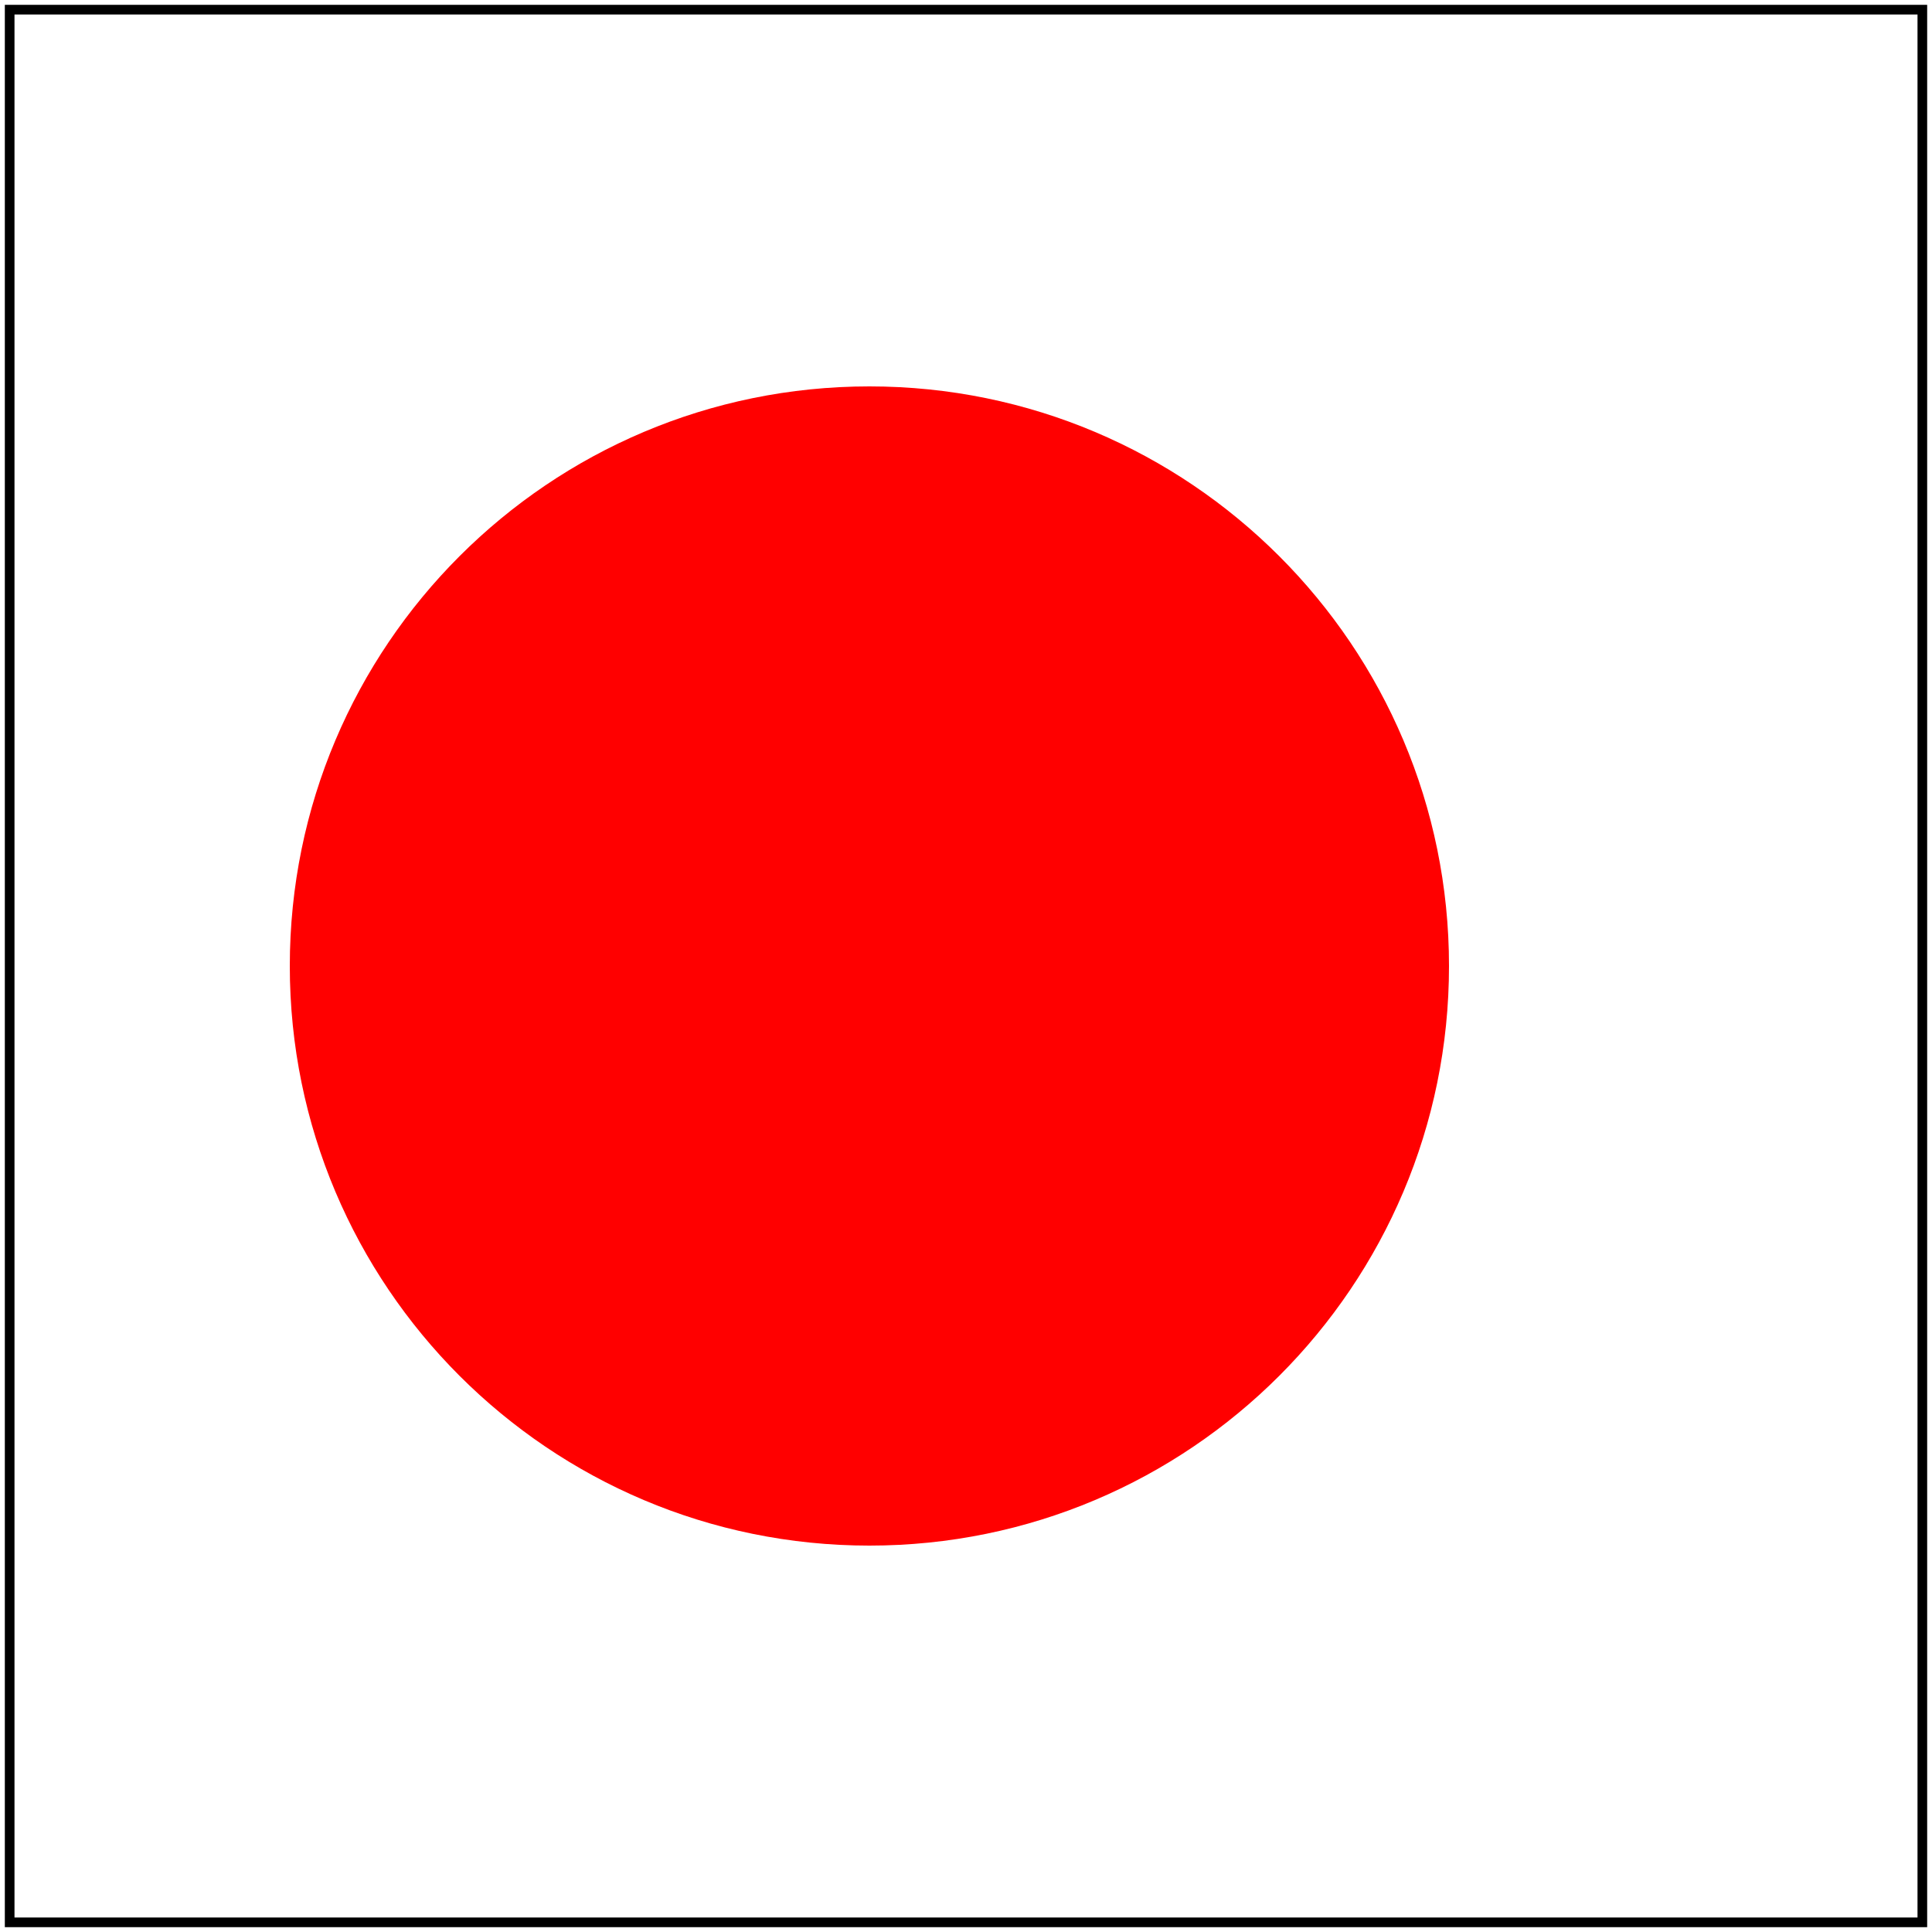
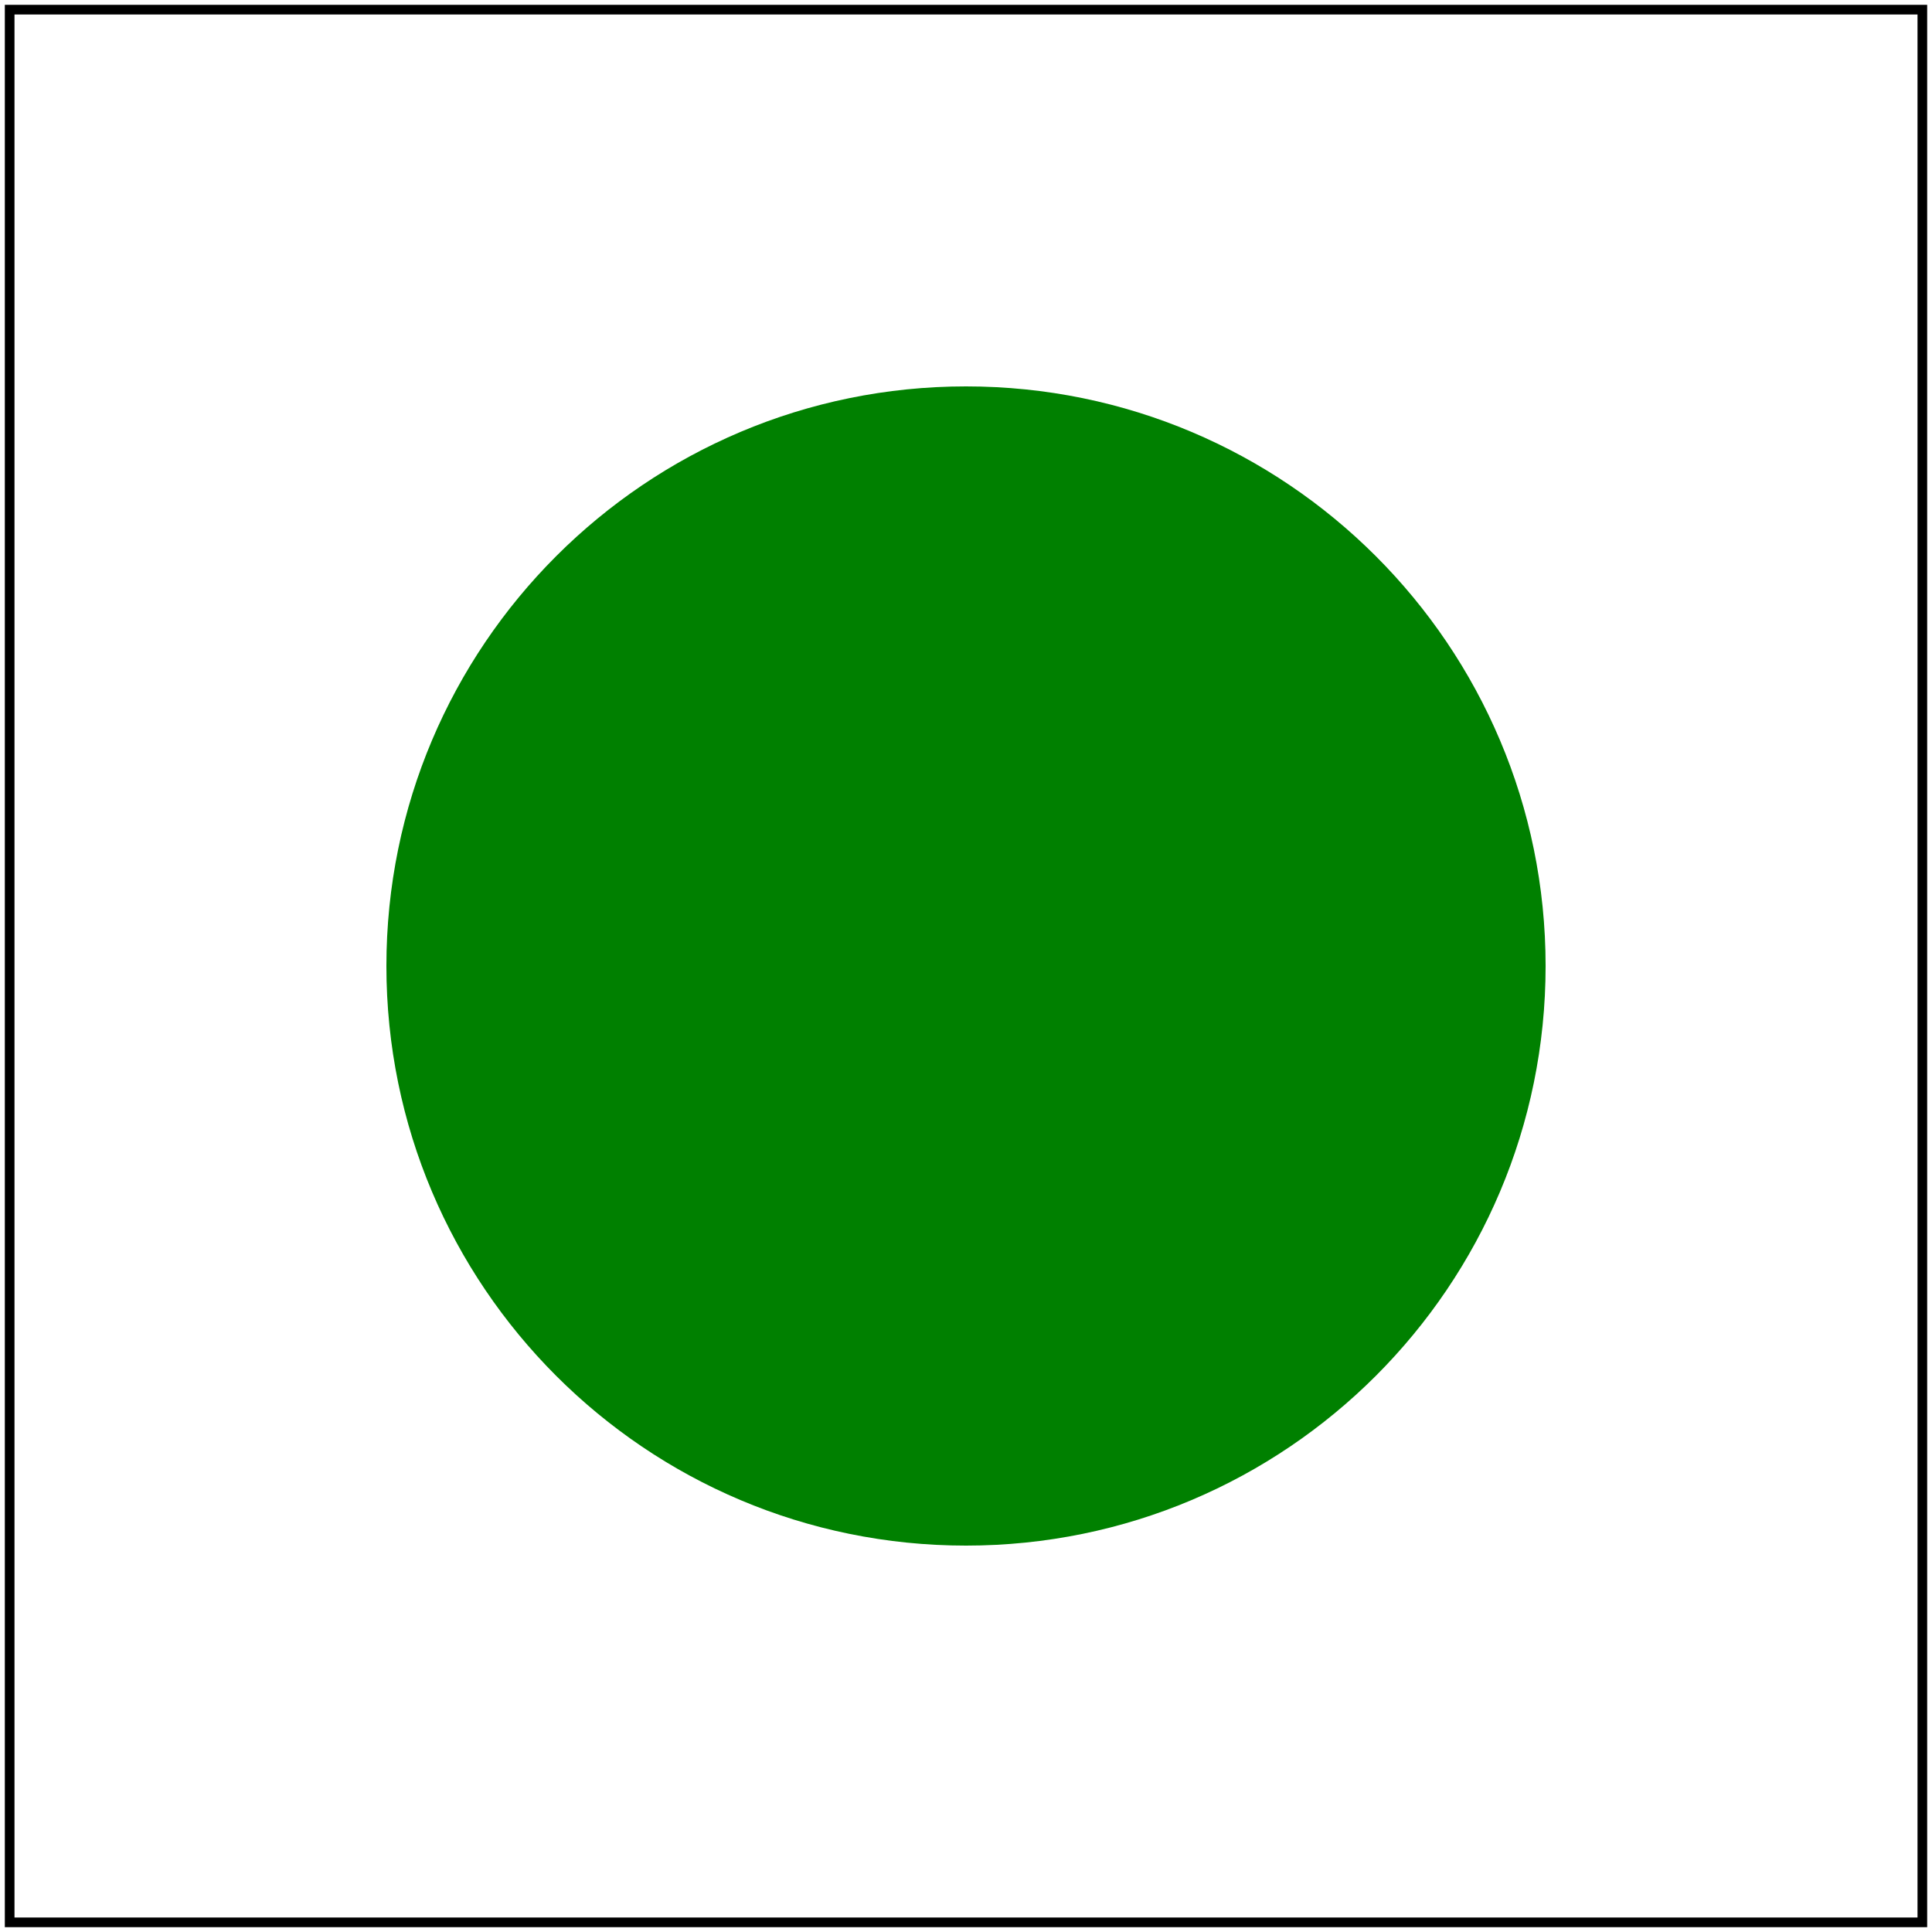
<svg xmlns="http://www.w3.org/2000/svg" id="svg1" viewBox="0 0 200 200">
-   <ellipse id="ellipse1" cx="90" cy="100" ry="60" fill="red" />
+   <ellipse id="ellipse1" cx="100" cy="100" ry="60" fill="green" />
  <rect id="frame" x="1" y="1" width="198" height="198" fill="none" stroke="black" />
</svg>
